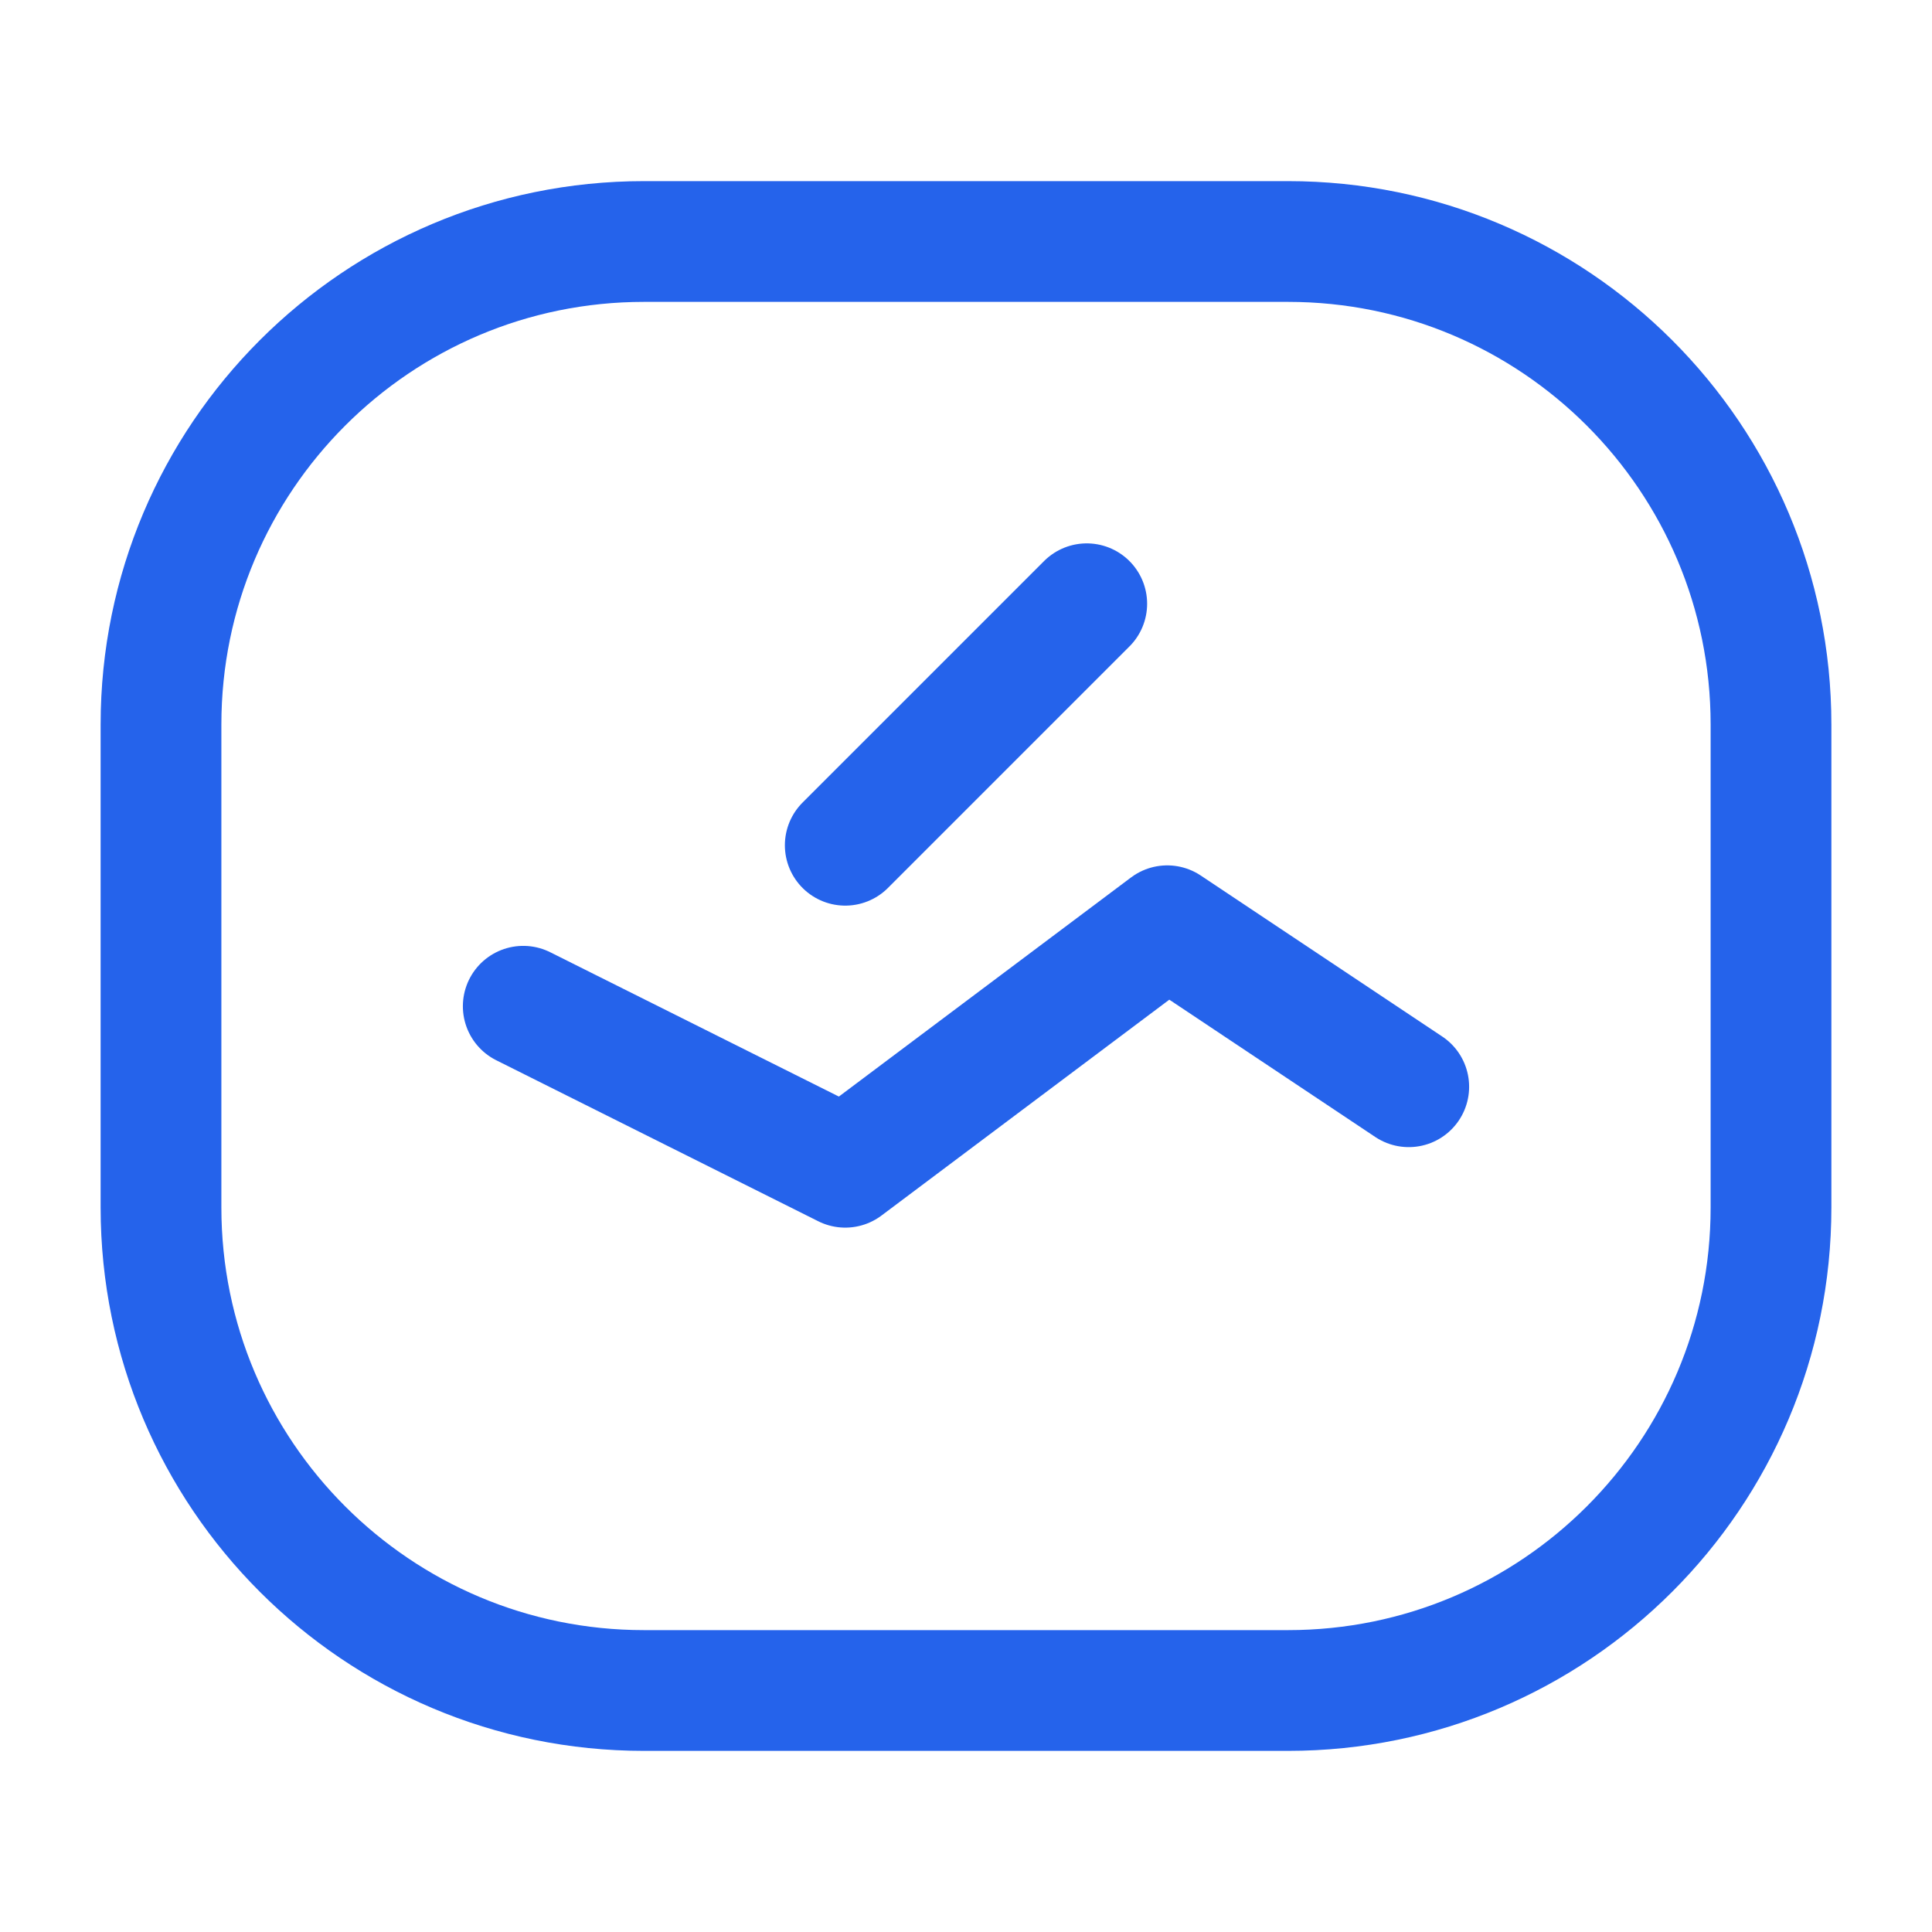
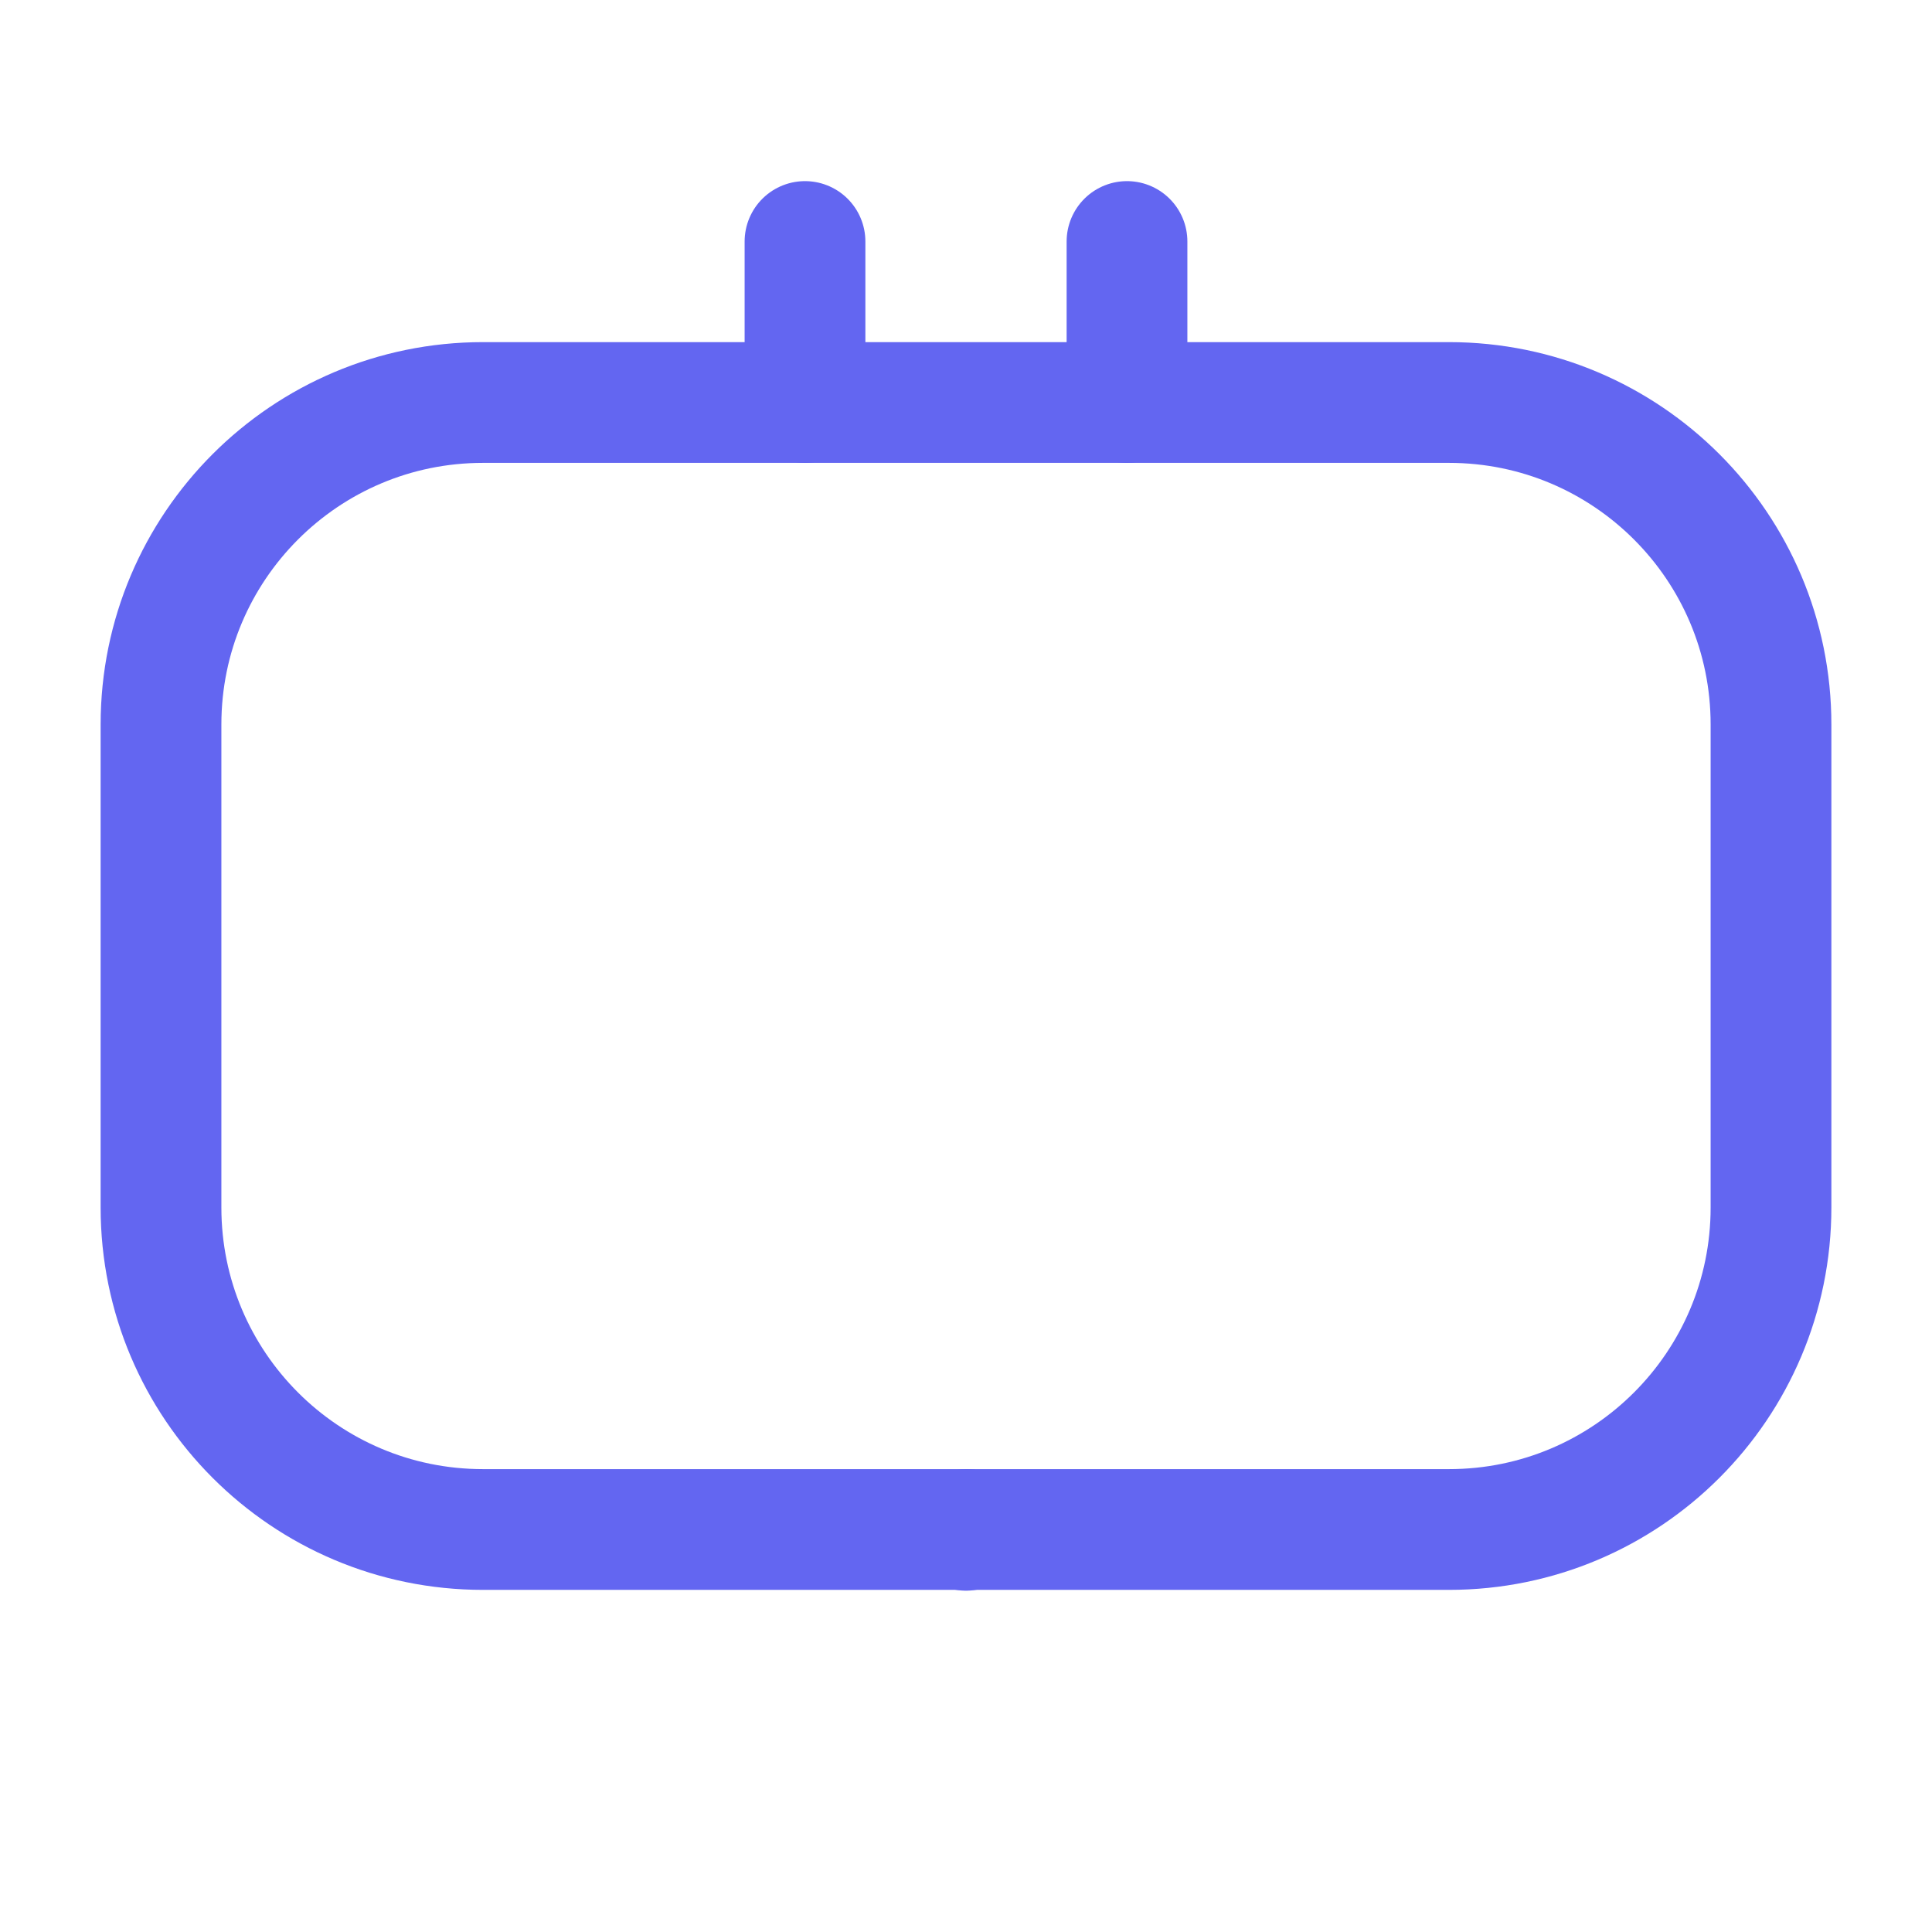
- <svg xmlns="http://www.w3.org/2000/svg" width="24px" height="24px" viewBox="0 0 24 24" stroke-width="1.5" fill="none" color="#2563eb">
-   <path d="M2 15V9C2 5.686 4.686 3 8 3H16C19.314 3 22 5.686 22 9V15C22 18.314 19.314 21 16 21H8C4.686 21 2 18.314 2 15Z" stroke="#2563eb" stroke-width="1.5" />
-   <path d="M13.5 7.5L10.5 10.5" stroke="#2563eb" stroke-width="1.5" stroke-linecap="round" stroke-linejoin="round" />
-   <path d="M6.5 12.5L10.5 14.5L14.5 11.5L17.5 13.5" stroke="#2563eb" stroke-width="1.5" stroke-linecap="round" stroke-linejoin="round" />
+ <svg xmlns="http://www.w3.org/2000/svg" width="24px" height="24px" viewBox="0 0 24 24" stroke-width="1.5" fill="none" color="#6366F1">
+   <path d="M2 15V9C2 6.791 3.791 5 6 5H18C20.209 5 22 6.791 22 9V15C22 17.209 20.209 19 18 19H6C3.791 19 2 17.209 2 15Z" stroke="#6366F1" stroke-width="1.5" />
+   <path d="M12 19.01L12.01 19" stroke="#6366F1" stroke-width="1.5" stroke-linecap="round" stroke-linejoin="round" />
+   <path d="M14 5L14 3" stroke="#6366F1" stroke-width="1.5" stroke-linecap="round" />
+   <path d="M10 5L10 3" stroke="#6366F1" stroke-width="1.5" stroke-linecap="round" />
</svg>
